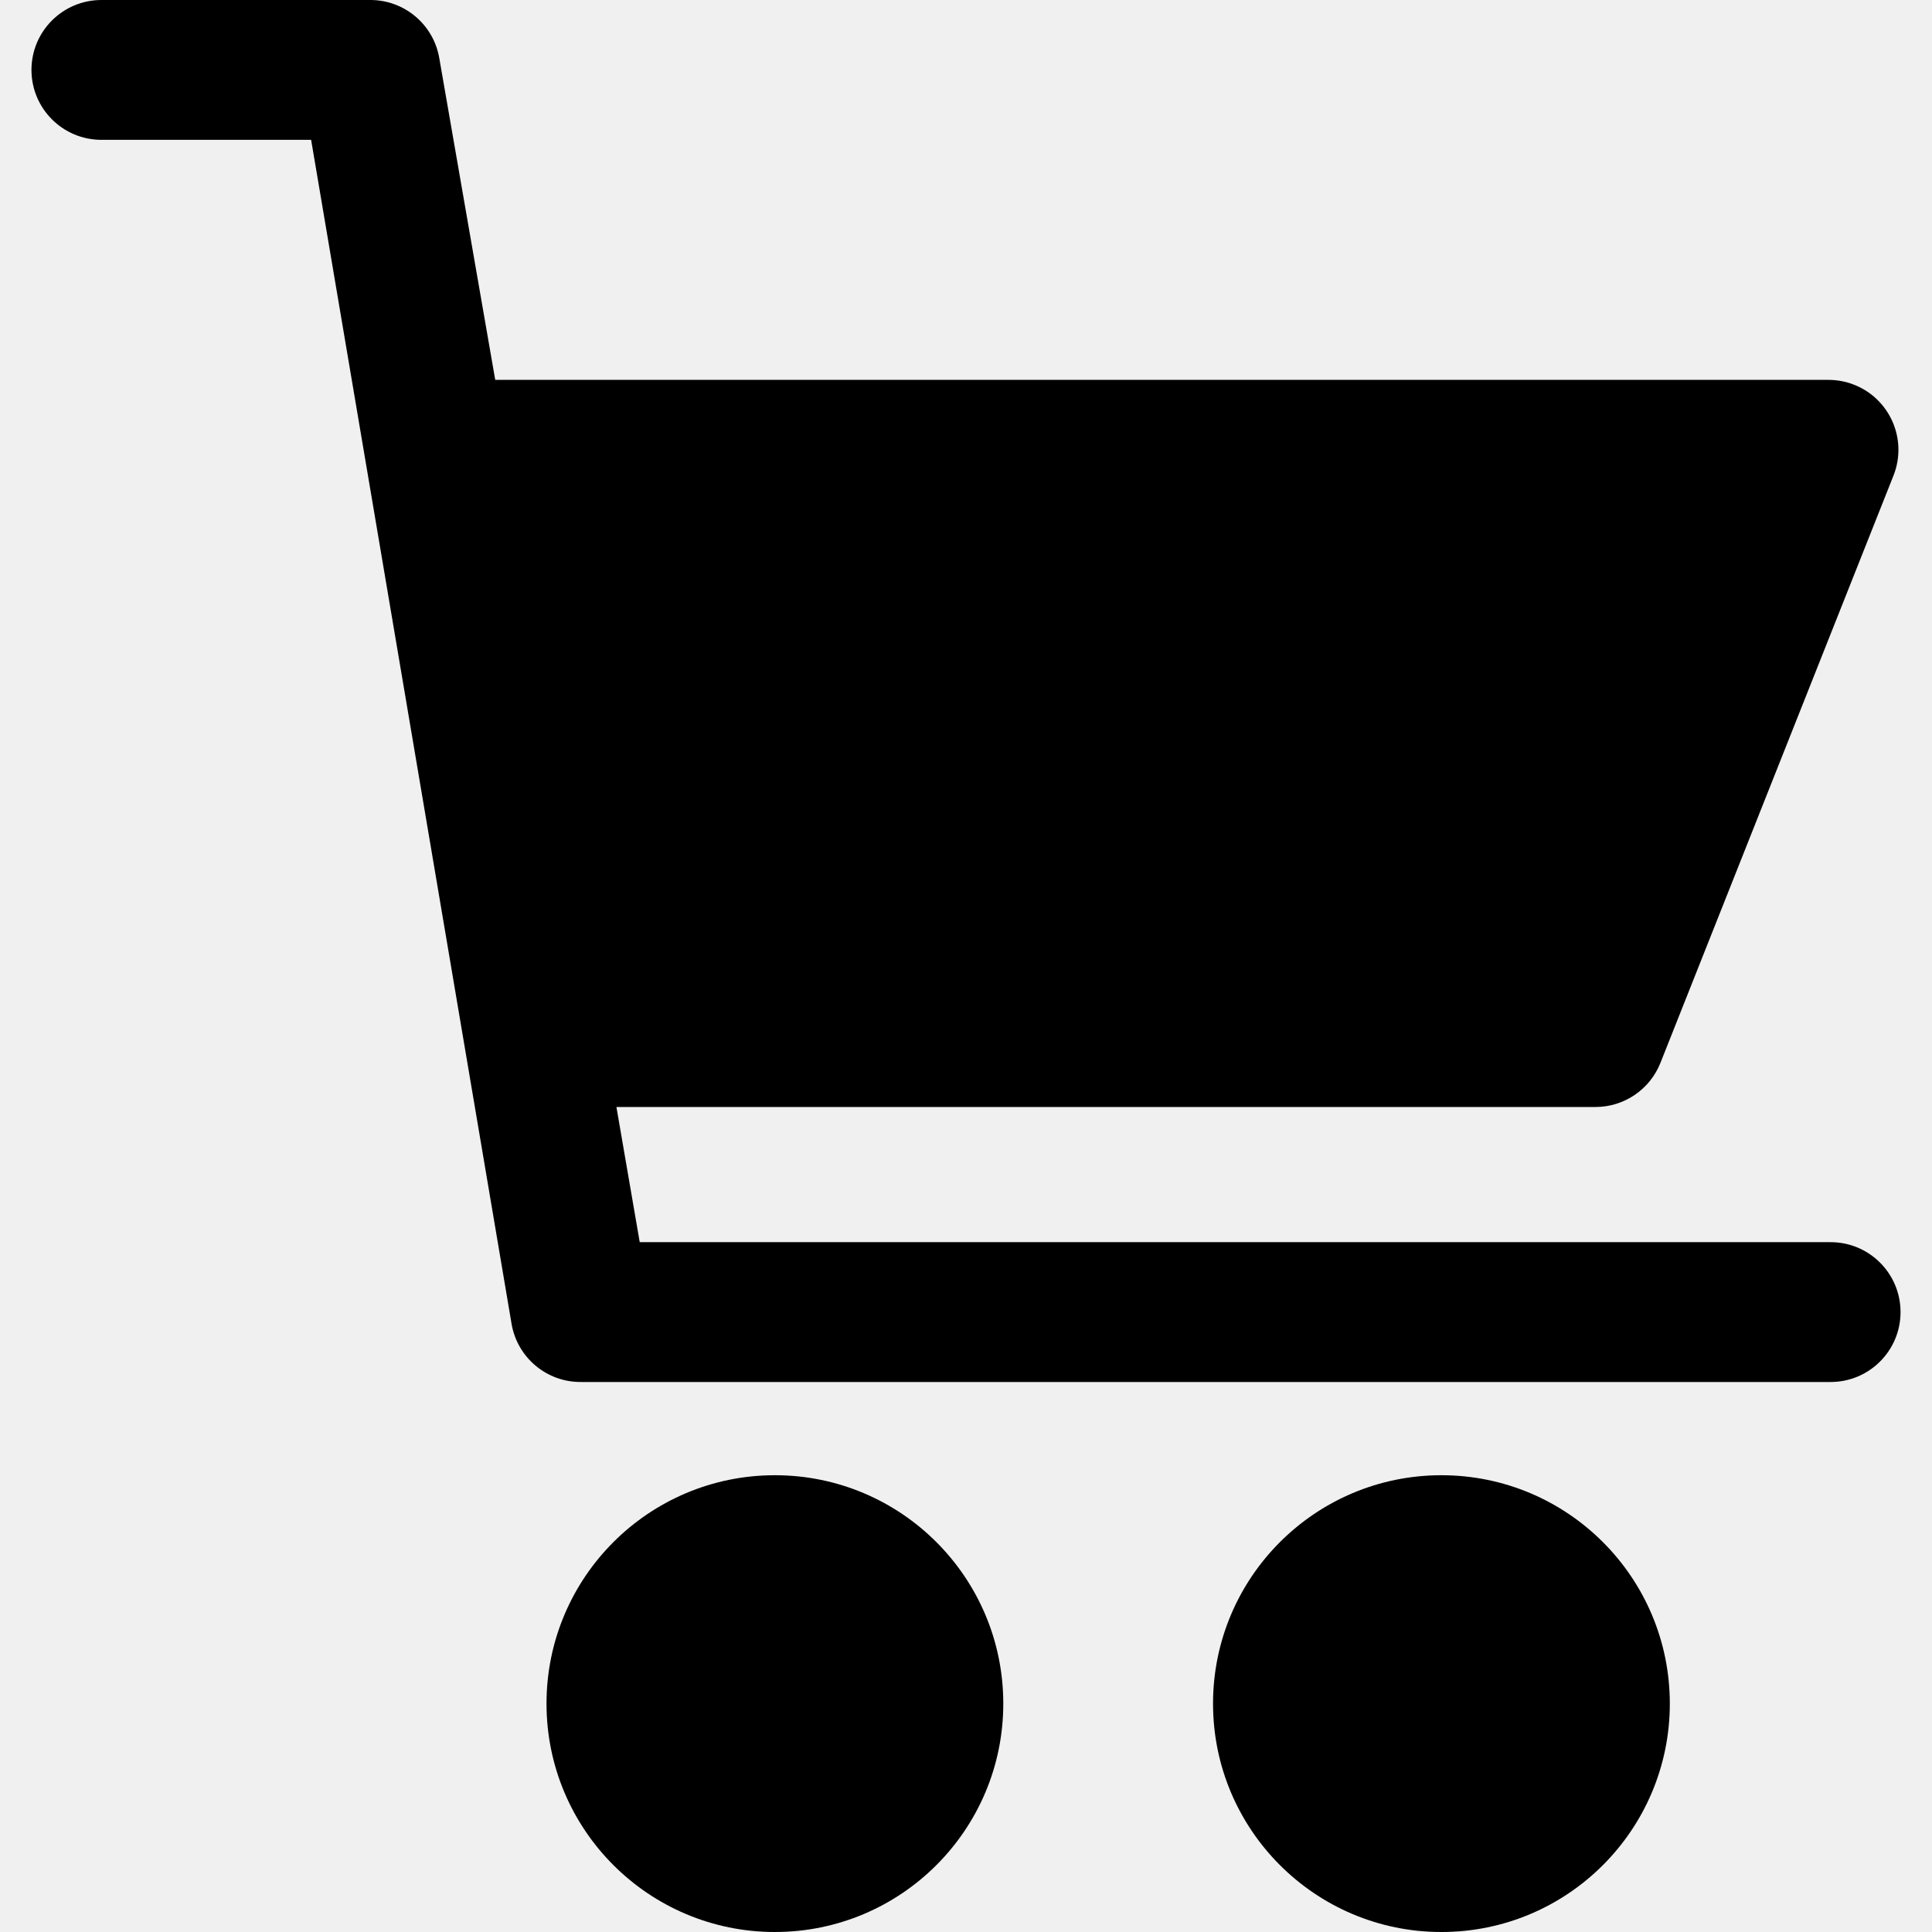
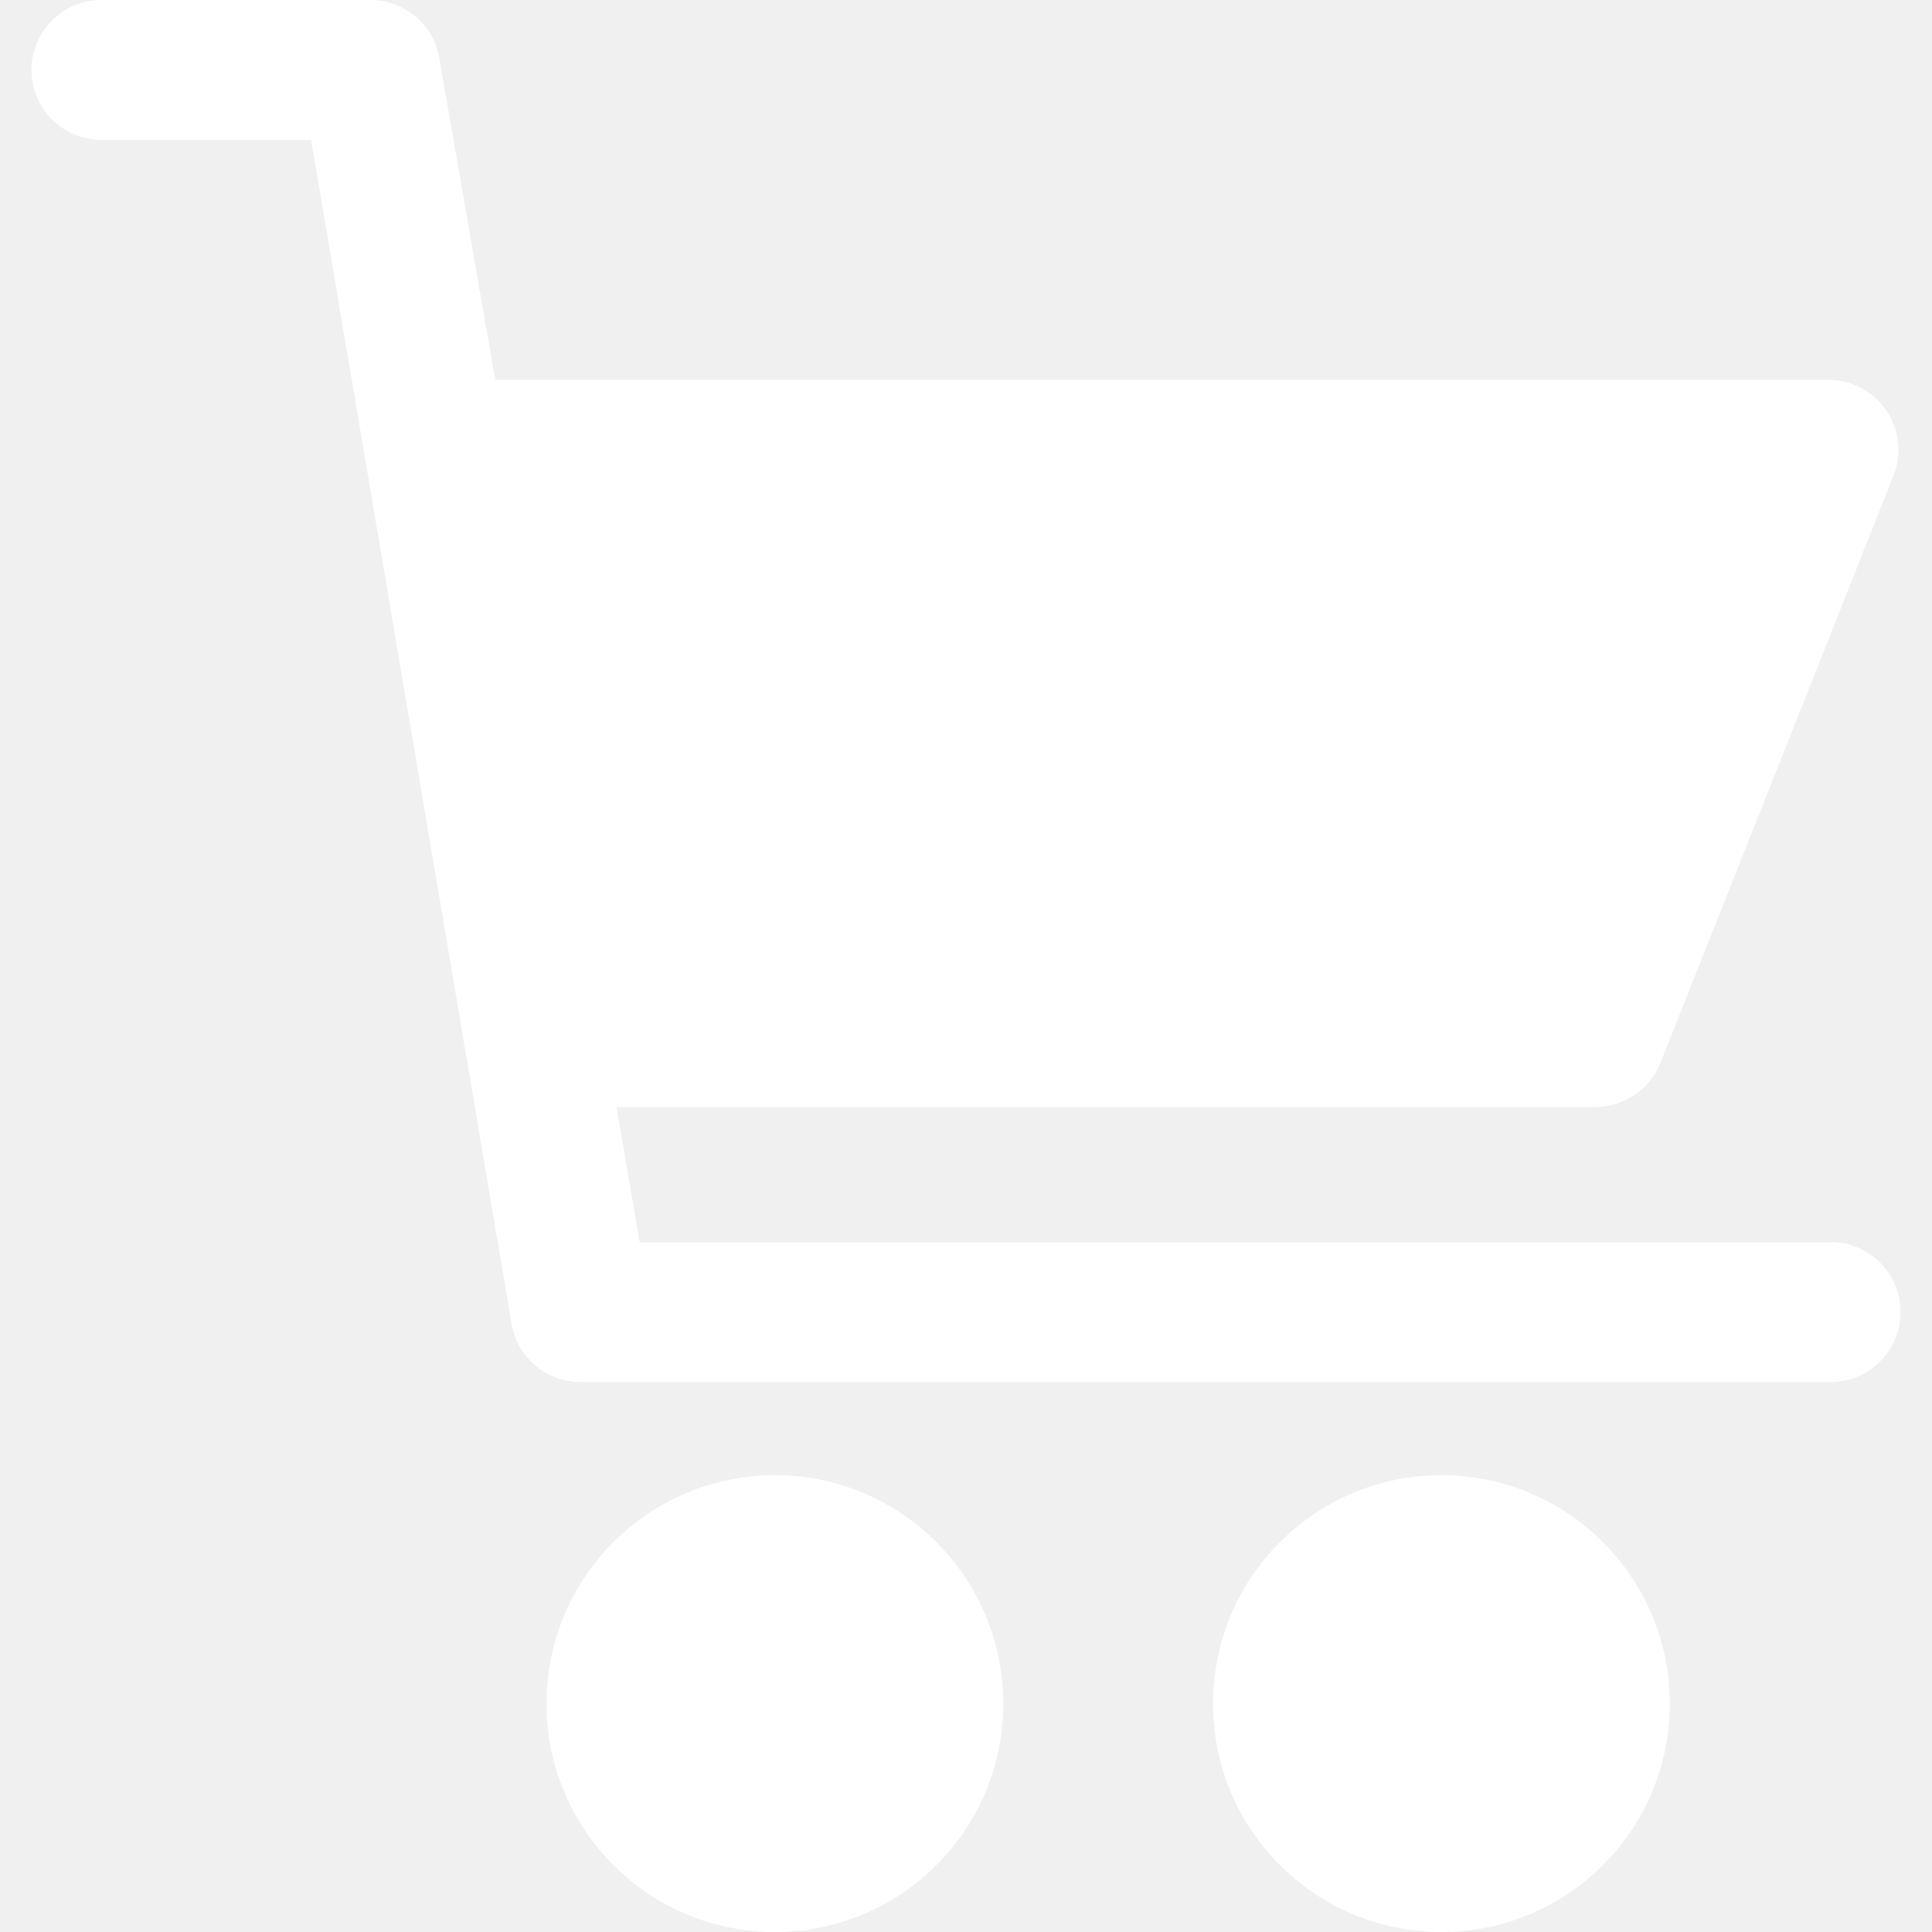
<svg xmlns="http://www.w3.org/2000/svg" version="1.1" id="Capa_1" x="0px" y="0px" viewBox="0 0 424.449 424.449" style="enable-background:new 0 0 424.449 424.449;" xml:space="preserve">
  <g>
    <g>
      <g>
-         <circle cx="170.241" cy="374.273" r="50.176" />
-         <path d="M316.673,324.098L316.673,324.098c-27.711,0-50.176,22.465-50.176,50.176s22.465,50.176,50.176,50.176     c27.711,0,50.176-22.465,50.176-50.176S344.384,324.098,316.673,324.098z" />
-         <path d="M402.177,272.897H140.545l-5.12-29.696h215.04c6.326,0.019,12.017-3.843,14.336-9.728l51.2-129.024     c3.111-7.892-0.766-16.812-8.658-19.922c-1.808-0.713-3.735-1.076-5.678-1.07H108.801L96.513,12.801     c-1.262-7.471-7.784-12.906-15.36-12.8h-58.88c-8.483,0-15.36,6.877-15.36,15.36s6.877,15.36,15.36,15.36h46.08l44.032,260.096     c1.262,7.471,7.784,12.906,15.36,12.8h274.432c8.483,0,15.36-6.877,15.36-15.36C417.537,279.774,410.66,272.897,402.177,272.897z     " />
+         <circle fill="white" cx="170.241" cy="374.273" r="50.176" />
+         <path fill="white" d="M316.673,324.098L316.673,324.098c-27.711,0-50.176,22.465-50.176,50.176s22.465,50.176,50.176,50.176     c27.711,0,50.176-22.465,50.176-50.176S344.384,324.098,316.673,324.098z" />
+         <path fill="white" d="M402.177,272.897H140.545l-5.12-29.696h215.04c6.326,0.019,12.017-3.843,14.336-9.728l51.2-129.024     c3.111-7.892-0.766-16.812-8.658-19.922c-1.808-0.713-3.735-1.076-5.678-1.07H108.801L96.513,12.801     c-1.262-7.471-7.784-12.906-15.36-12.8h-58.88c-8.483,0-15.36,6.877-15.36,15.36s6.877,15.36,15.36,15.36h46.08l44.032,260.096     c1.262,7.471,7.784,12.906,15.36,12.8h274.432c8.483,0,15.36-6.877,15.36-15.36C417.537,279.774,410.66,272.897,402.177,272.897z     " />
      </g>
    </g>
  </g>
  <g>
</g>
  <g>
</g>
  <g>
</g>
  <g>
</g>
  <g>
</g>
  <g>
</g>
  <g>
</g>
  <g>
</g>
  <g>
</g>
  <g>
</g>
  <g>
</g>
  <g>
</g>
  <g>
</g>
  <g>
</g>
  <g>
</g>
</svg>
